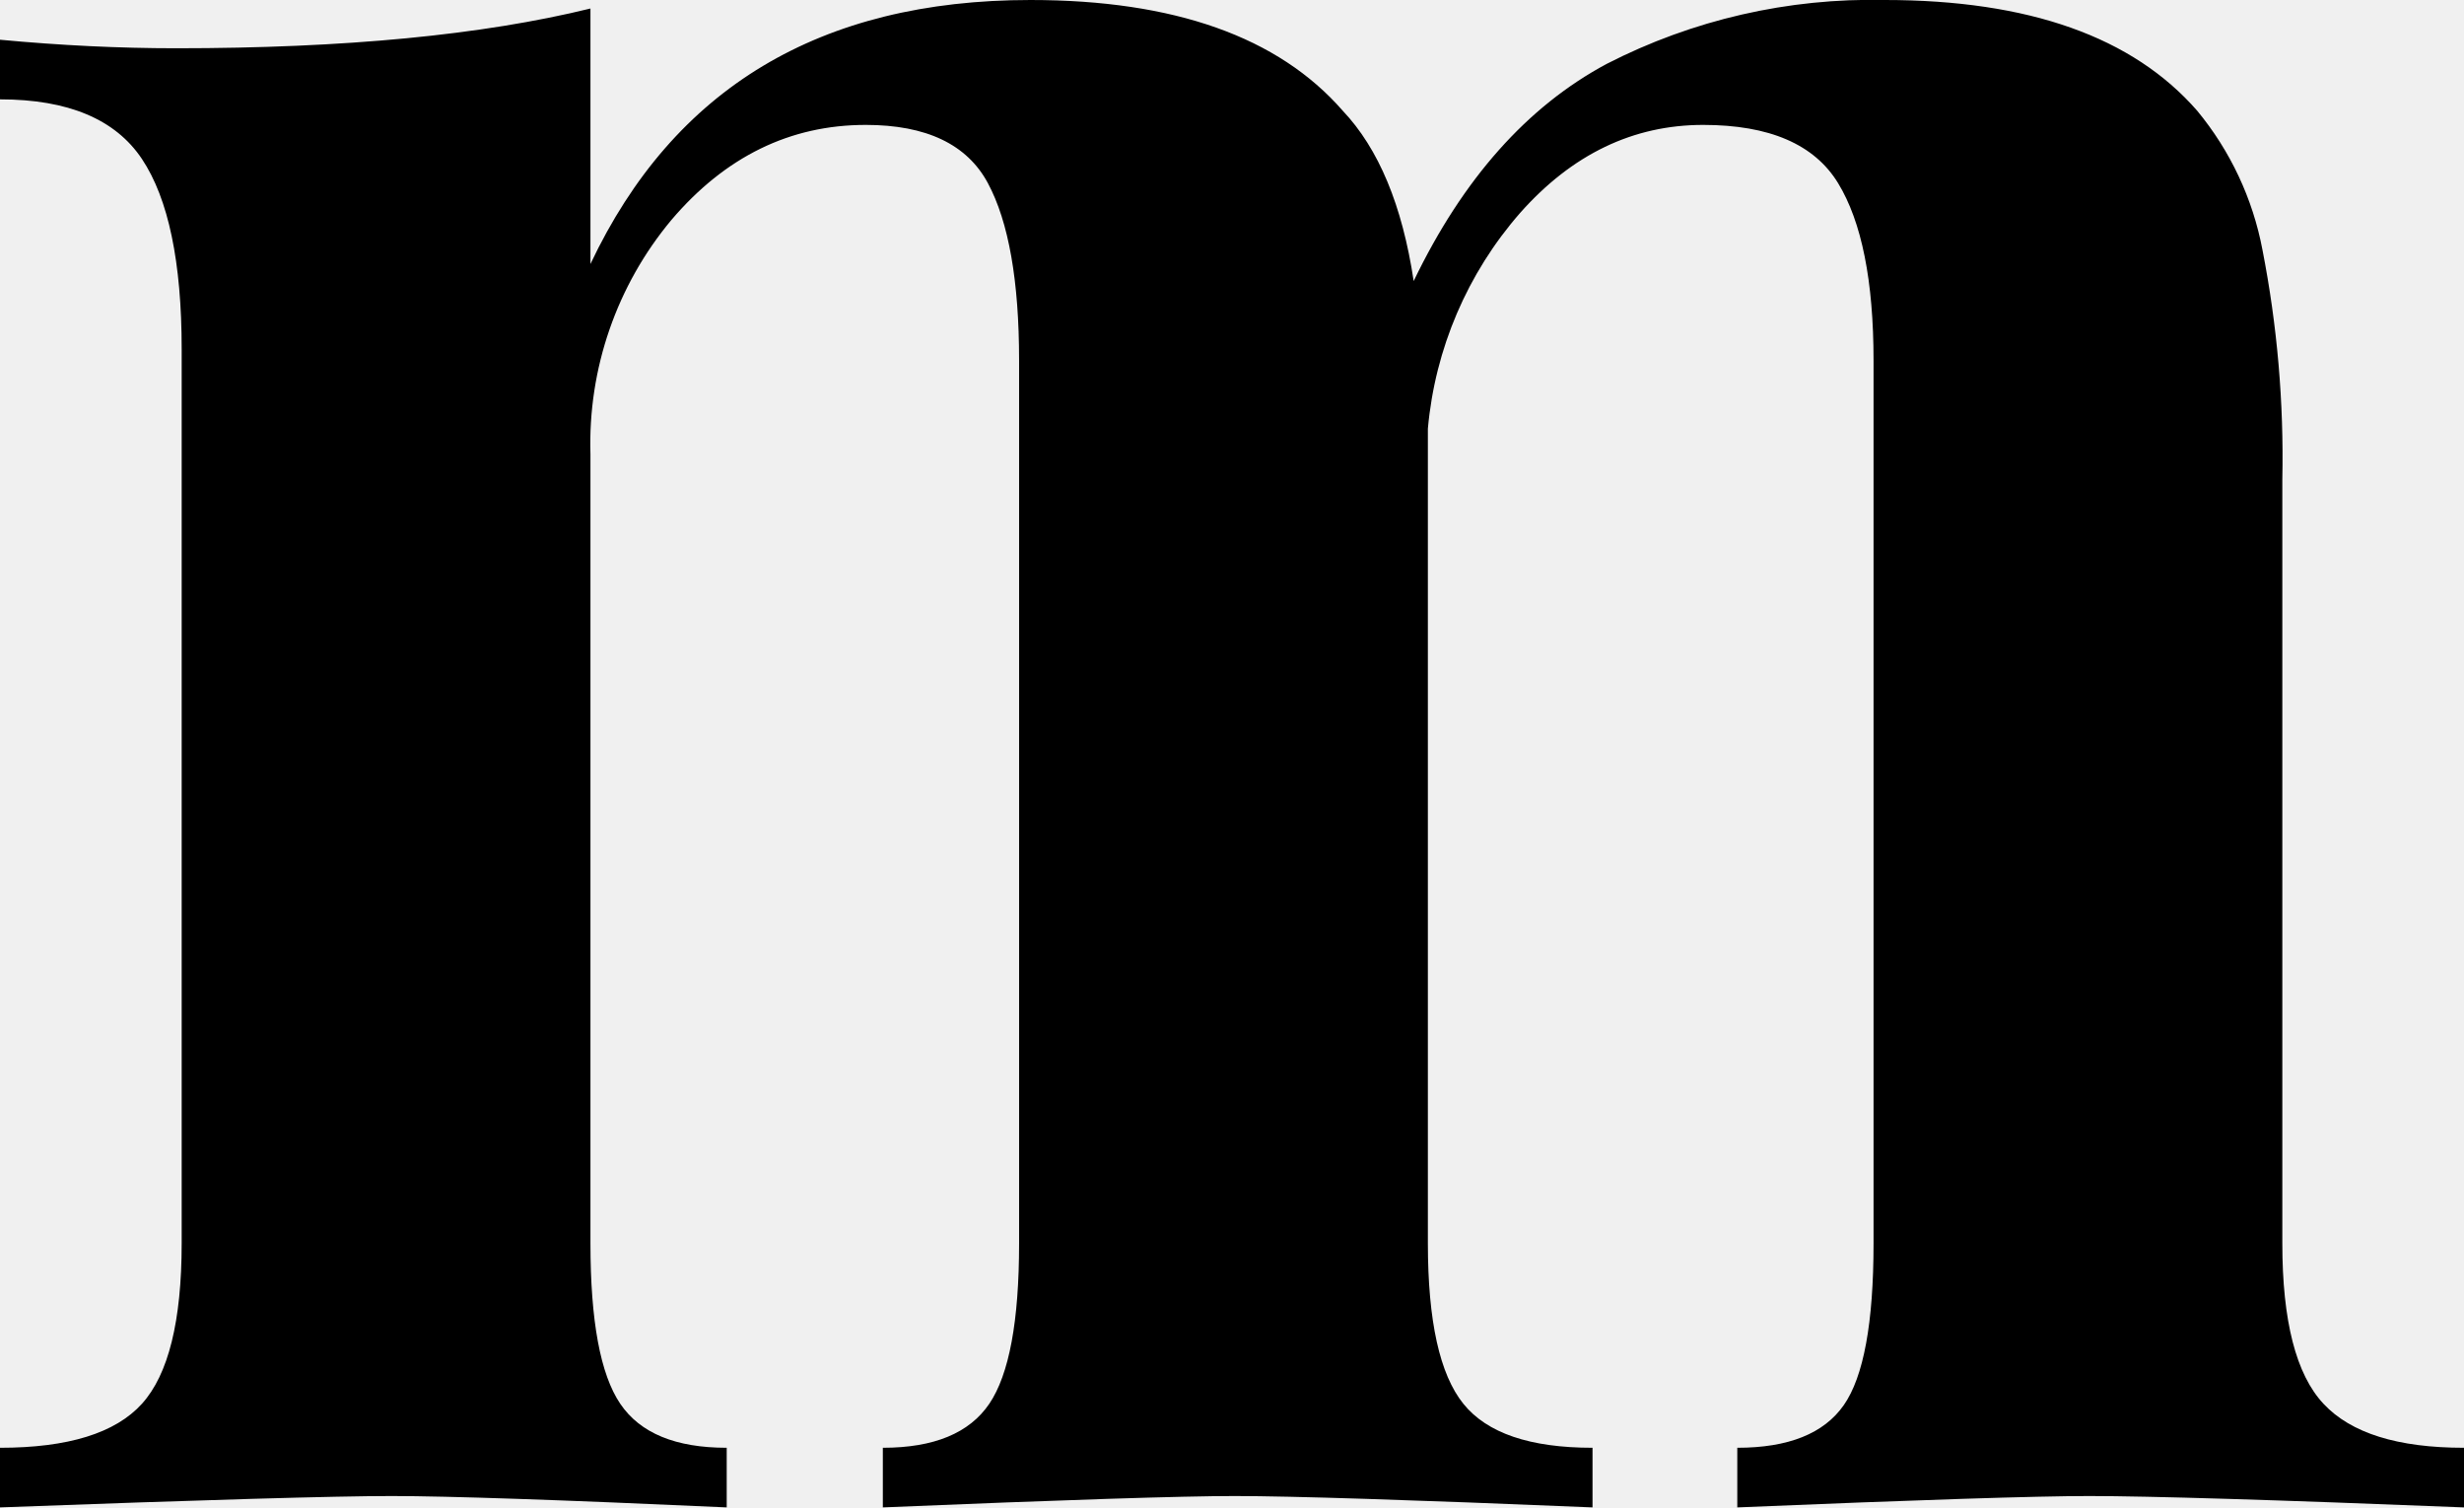
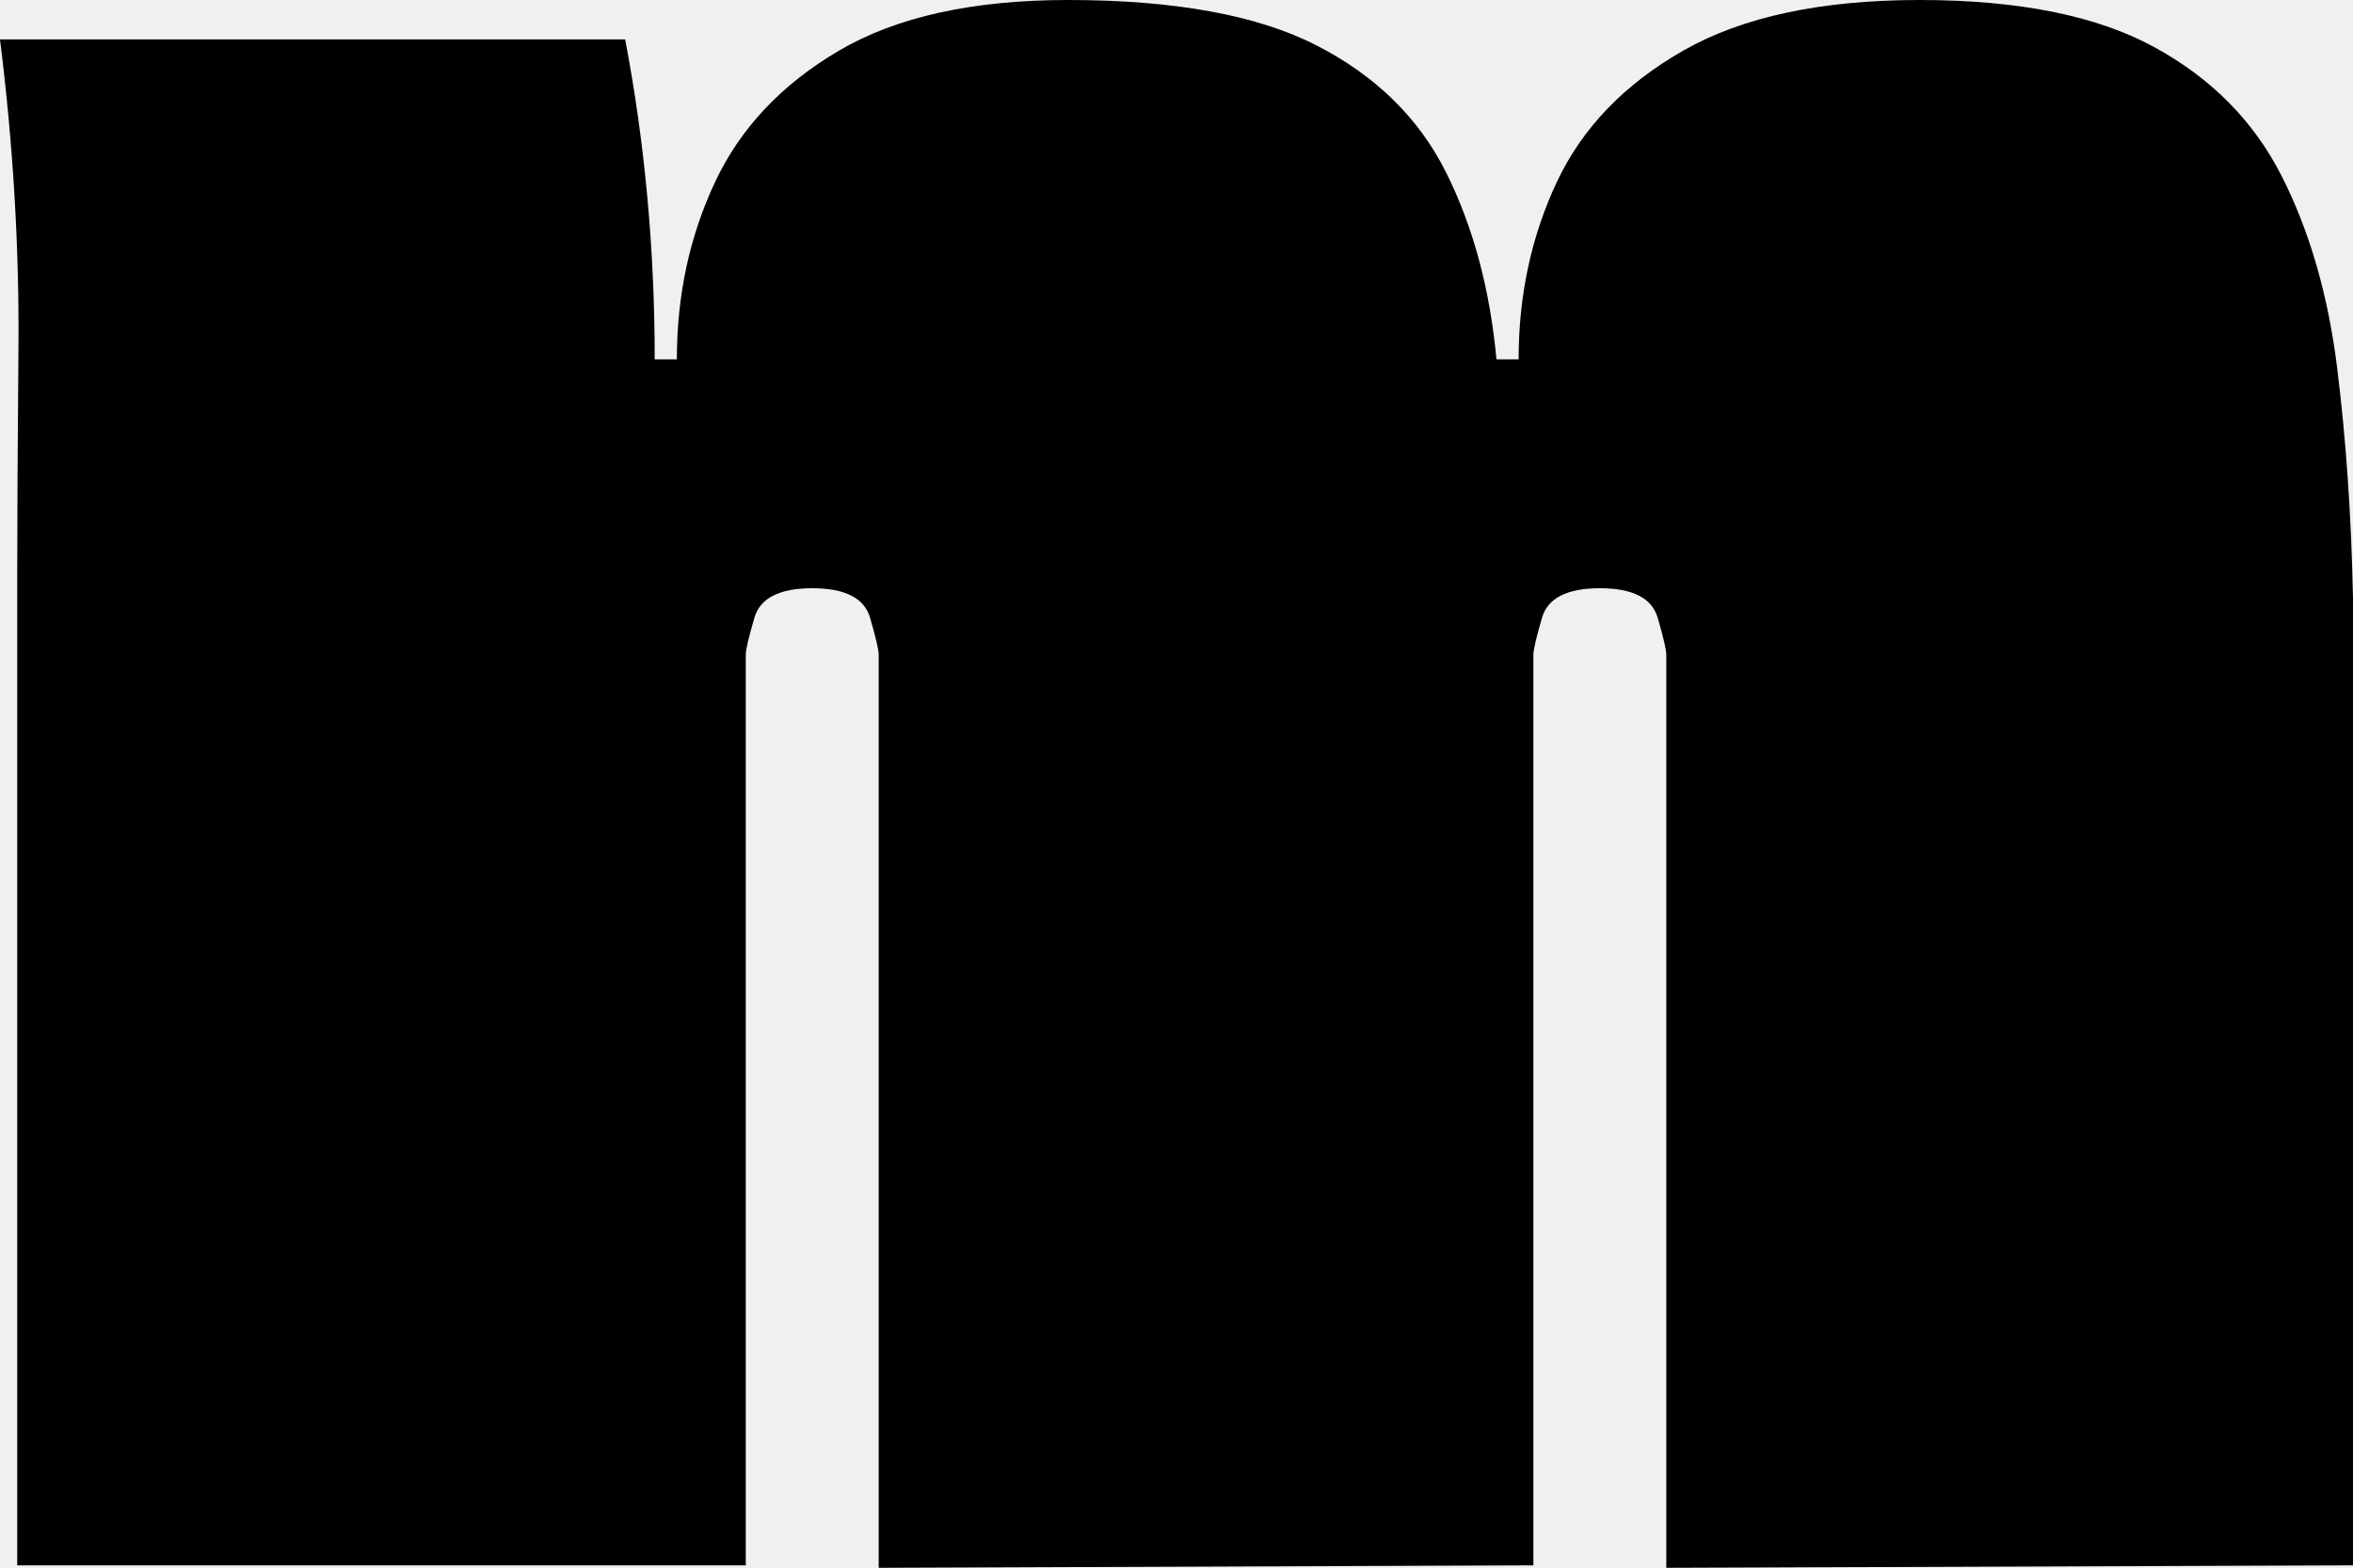
- <svg xmlns="http://www.w3.org/2000/svg" viewBox="0 0 173.6 106.2">
+ <svg xmlns="http://www.w3.org/2000/svg" viewBox="0 0 172.08 114.66">
  <style>
    .favicon { fill: #000 }
    @media (prefers-color-scheme: dark) {
      .favicon { fill: #fff }
    }
  </style>
-   <path class="favicon" d="M163.7 98.9q2.897 3.103 9.9 3.1v4.2q-20.002-.797-26.4-.8-5.601 0-24.8.8V102q5.4 0 7.5-3 2.1-3 2.1-11.4V25.4q0-8.4-2.5-12.5-2.503-4.097-9.5-4.1-7.401 0-12.9 6.2a26.71 26.71 0 0 0-6.5 15.2v57.4q0 8.203 2.5 11.3 2.498 3.103 9.1 3.1v4.2q-19.2-.797-25.2-.8-5.602 0-24.8.8V102q5.4 0 7.5-3.1 2.1-3.098 2.1-11.3V25.4q0-8.4-2.2-12.5-2.203-4.097-8.6-4.1-8.001 0-13.7 6.7A24.594 24.594 0 0 0 41.6 32v55.6q0 8.203 2.1 11.3 2.1 3.103 7.5 3.1v4.2q-17.601-.797-23.6-.8-6 0-27.6.8V102q7.2 0 10-3.1 2.799-3.098 2.8-11.3v-63q0-9.197-2.8-13.4Q7.197 7 0 7V2.8q6.398.6 12.4.6 17.798 0 29.2-2.8v18Q50.4 0 72.6 0q15.197 0 22 7.8 3.797 4.003 5 12Q104.8 9 113.2 4.5A40.89 40.89 0 0 1 132.8 0q15.197 0 22 7.8a21.705 21.705 0 0 1 4.6 9.8 76.178 76.178 0 0 1 1.4 16.2v53.8q0 8.203 2.9 11.3Z" />
+   <path class="favicon" d="M140.4,0c7.2,0,12.9,1.14,17.1,3.42,4.2,2.28,7.32,5.43,9.36,9.45,2.04,4.02,3.39,8.67,4.05,13.95.66,5.28,1.05,10.92,1.17,16.92v70.74l-50.22.18V47.88c0-.36-.21-1.26-.63-2.7-.42-1.44-1.83-2.16-4.23-2.16s-3.81.72-4.23,2.16c-.42,1.44-.63,2.34-.63,2.7v66.6l-47.88.18V47.88c0-.36-.21-1.26-.63-2.7-.42-1.44-1.83-2.16-4.23-2.16s-3.81.72-4.23,2.16c-.42,1.44-.63,2.34-.63,2.7v66.6H1.26V42.12c0-3.84.03-9.42.09-16.74.06-7.32-.39-14.82-1.35-22.5h45.72c1.44,7.56,2.16,15.36,2.16,23.4h1.62c0-4.68.93-9,2.79-12.96,1.86-3.96,4.89-7.17,9.09-9.63,4.2-2.46,9.78-3.69,16.74-3.69,7.8,0,13.86,1.11,18.18,3.33,4.32,2.22,7.47,5.31,9.45,9.27,1.98,3.96,3.21,8.52,3.69,13.68h1.62c0-4.68.93-9,2.79-12.96,1.86-3.96,4.95-7.17,9.27-9.63,4.32-2.46,10.08-3.69,17.28-3.69Z" />
</svg>
